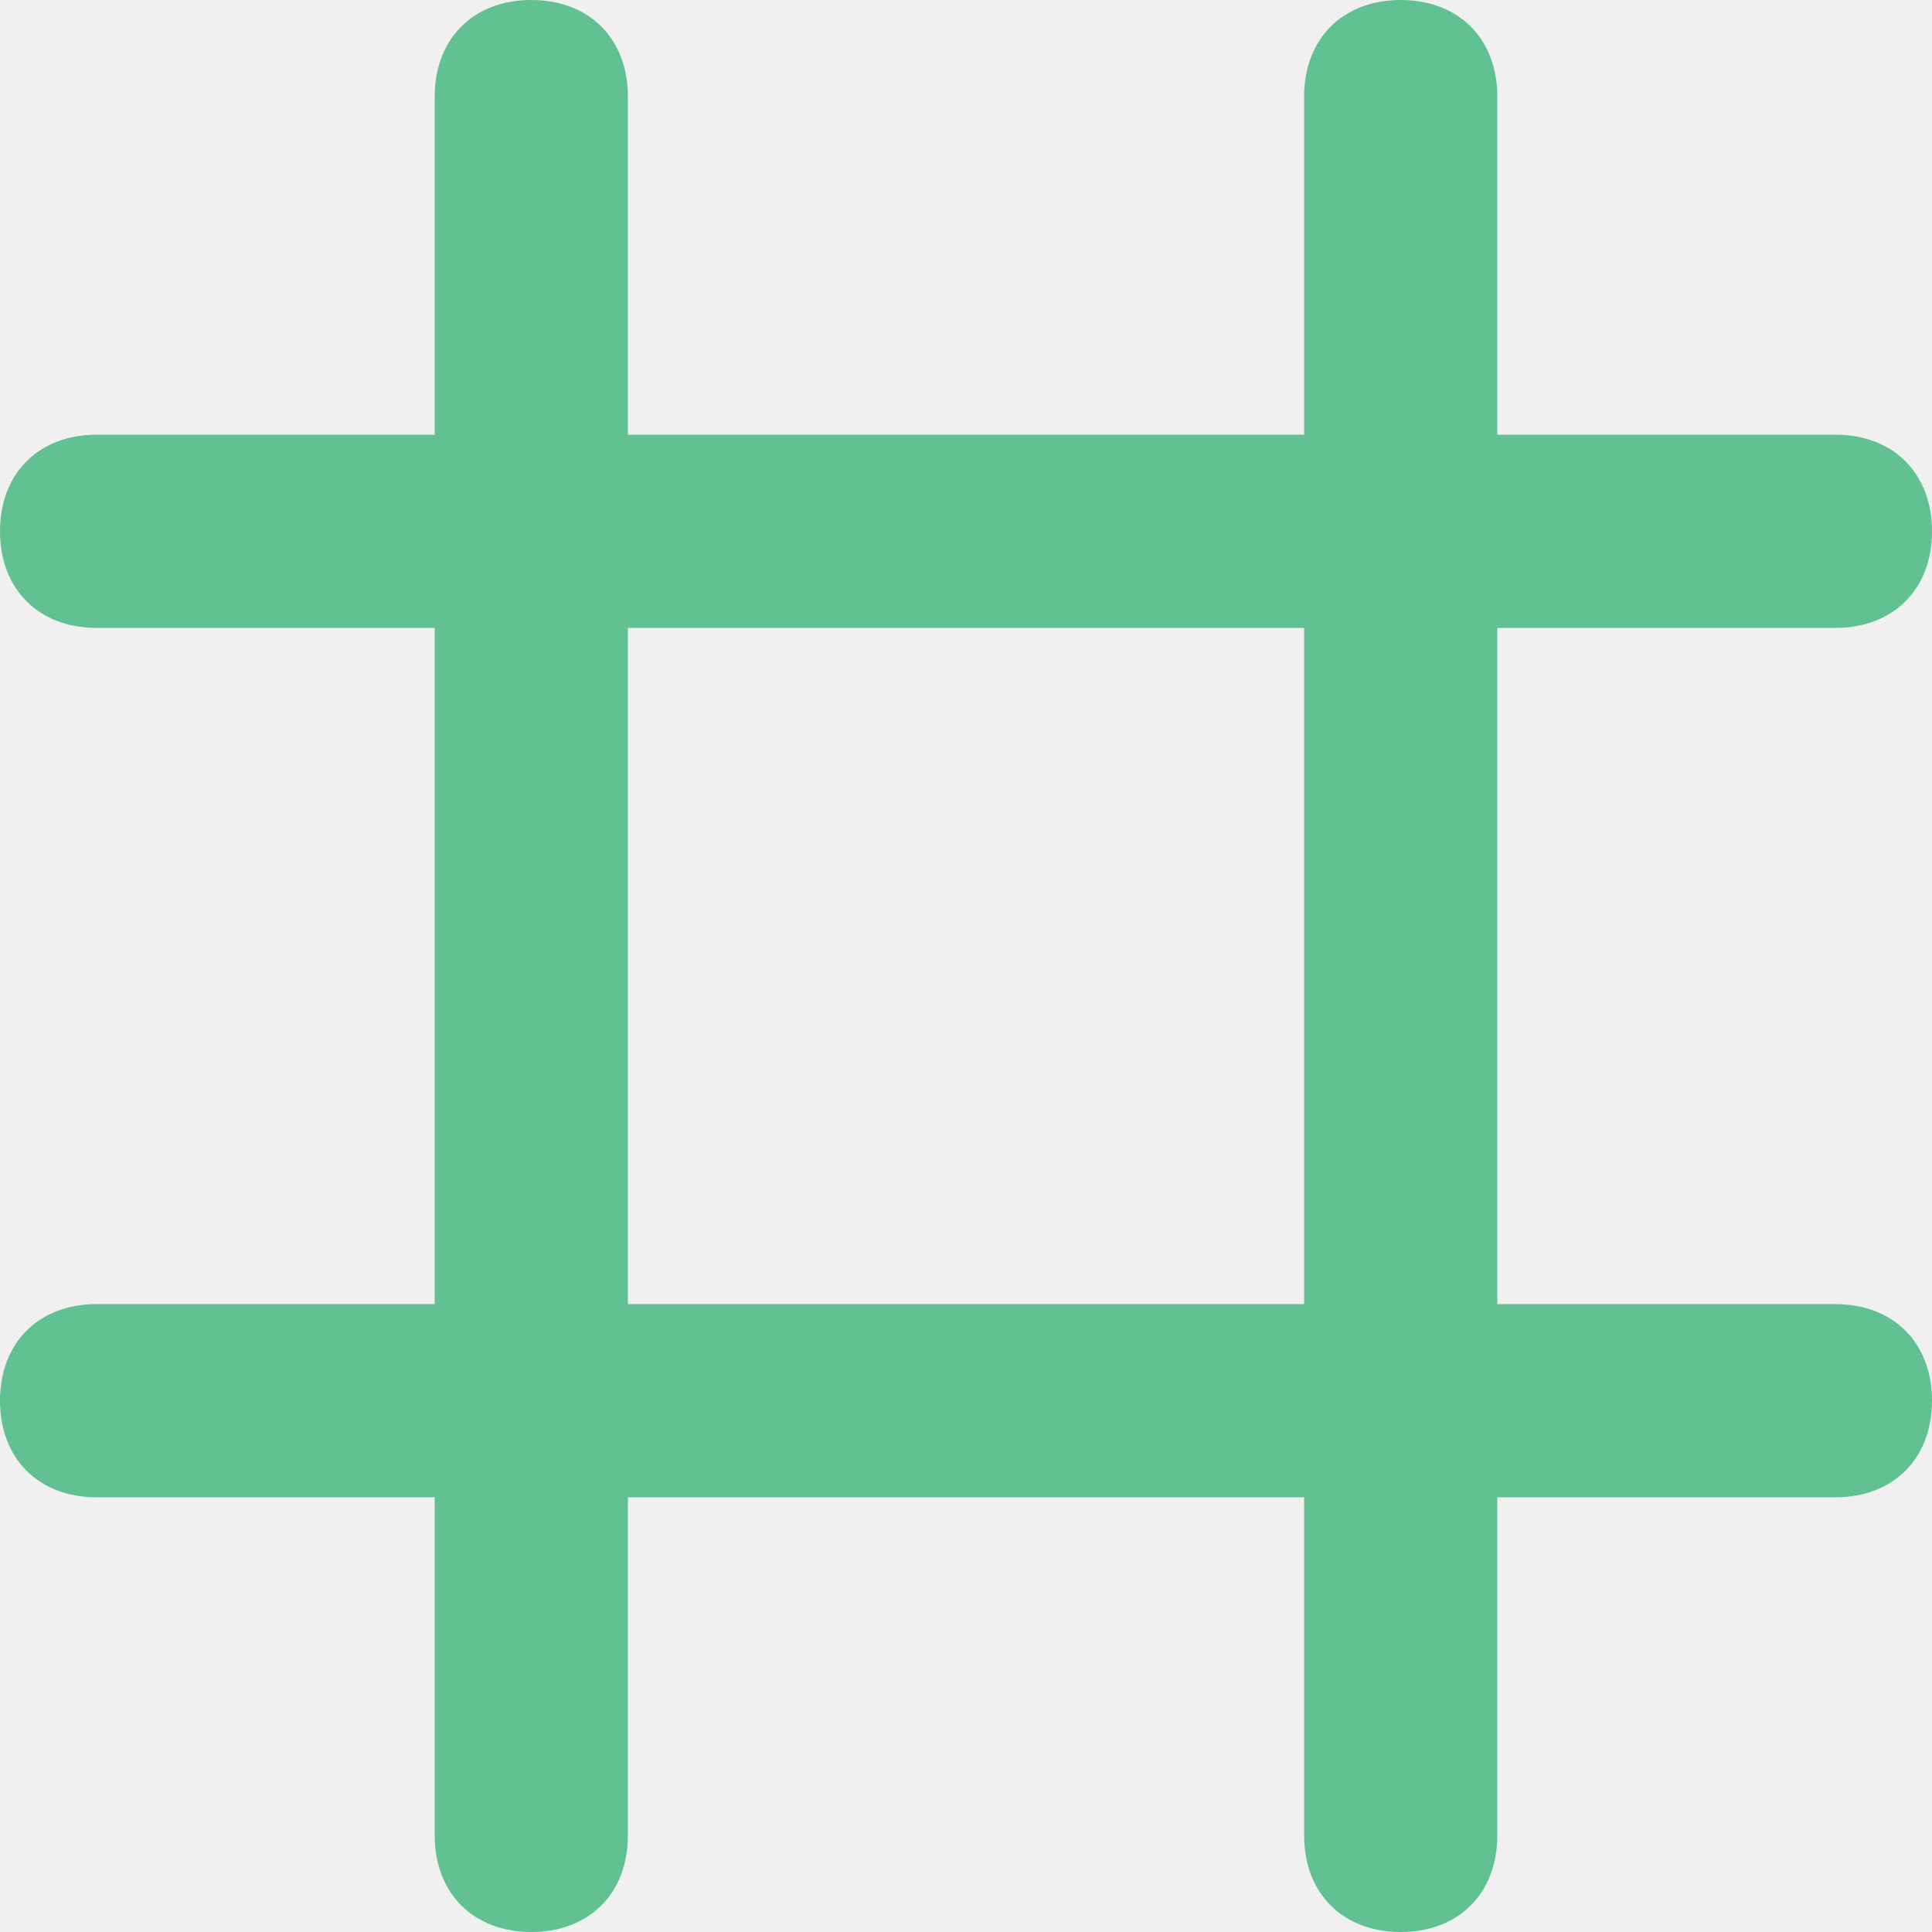
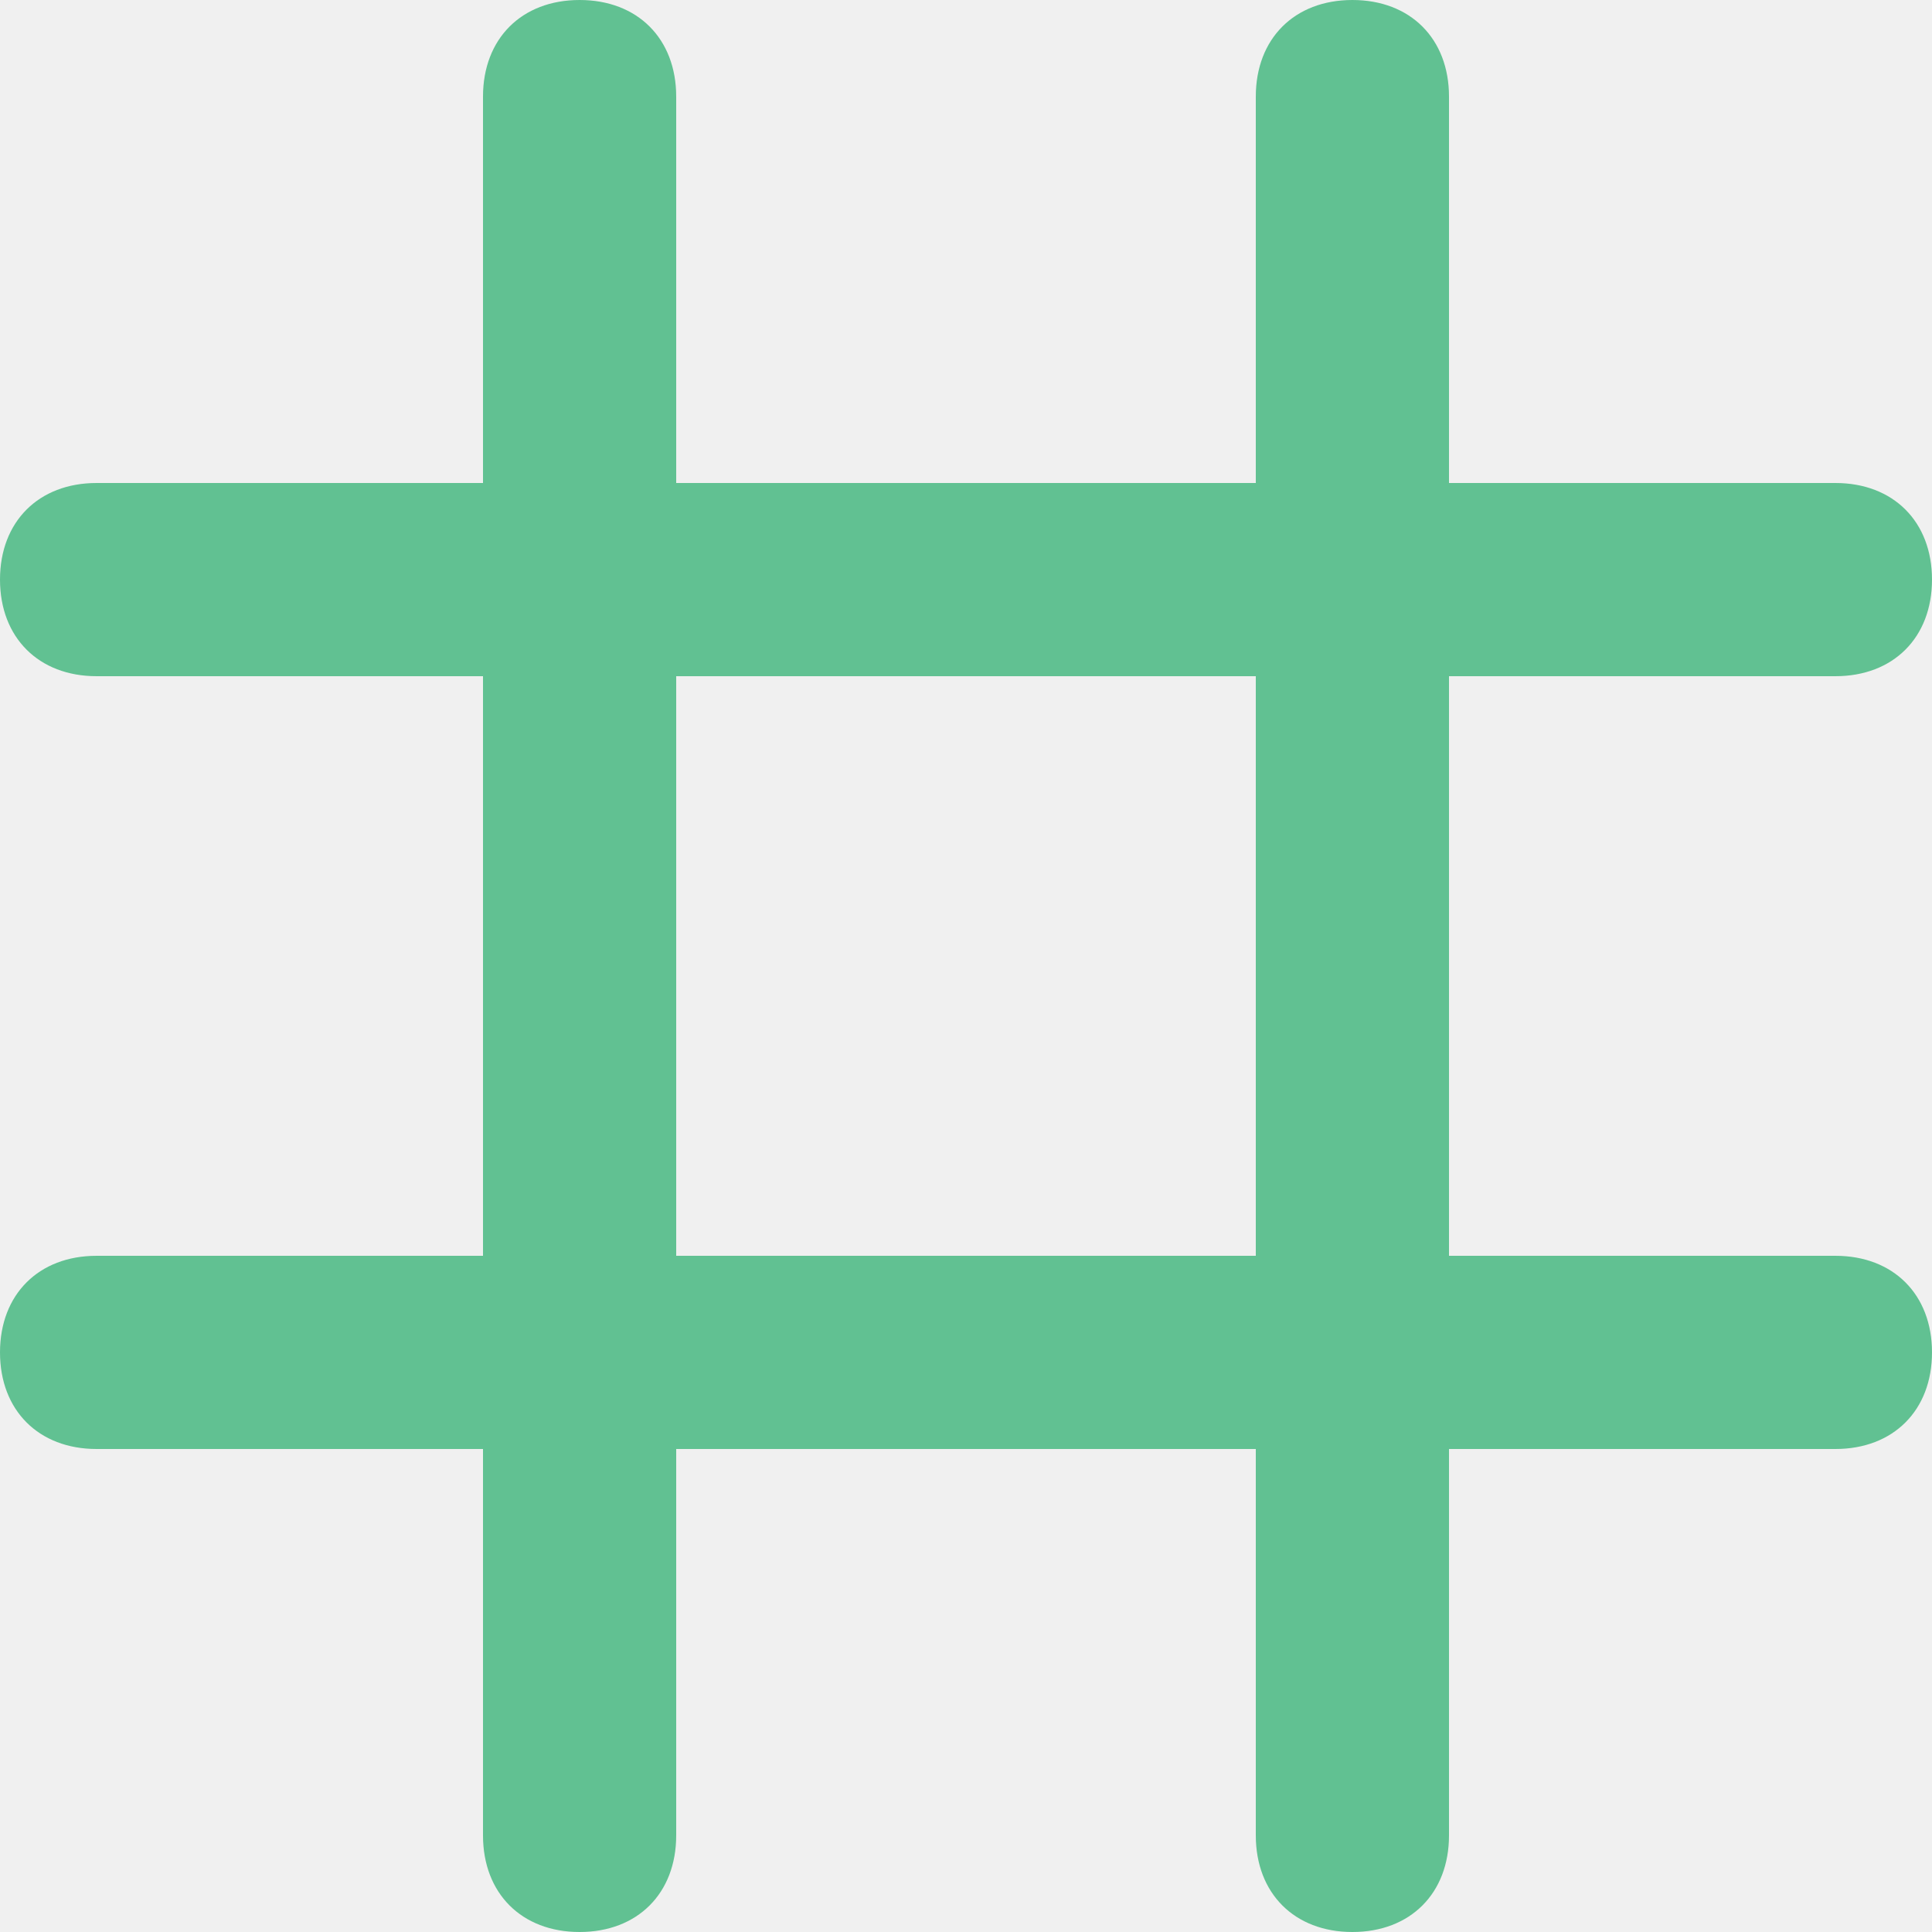
<svg xmlns="http://www.w3.org/2000/svg" version="1.1" id="Layer_1" x="0px" y="0px" width="20px" height="20px" viewBox="0 0 20 20" enable-background="new 0 0 20 20" xml:space="preserve">
-   <path fill="#61C192" d="M19,13.5h-3.5v-7H19c0.6,0,1-0.4,1-1s-0.4-1-1-1h-3.5V1c0-0.6-0.4-1-1-1s-1,0.4-1,1v3.5h-7V1  c0-0.6-0.4-1-1-1s-1,0.4-1,1v3.5H1c-0.6,0-1,0.4-1,1s0.4,1,1,1h3.5v7H1c-0.6,0-1,0.4-1,1s0.4,1,1,1h3.5V19c0,0.6,0.4,1,1,1  s1-0.4,1-1v-3.5h7V19c0,0.6,0.4,1,1,1s1-0.4,1-1v-3.5H19c0.6,0,1-0.4,1-1S19.6,13.5,19,13.5z M6.5,13.5v-7h7v7H6.5z" />
+   <path fill="#61C192" d="M-82.8,6.6c0,0.2,0,0.3,0,0.5c0,4.9-3.7,10.5-10.5,10.5c-2.1,0-4-0.6-5.7-1.7c0.3,0,0.6,0.1,0.9,0.1  c1.7,0,3.3-0.6,4.6-1.6c-1.6,0-3-1.1-3.4-2.6c0.2,0,0.5,0.1,0.7,0.1c0.3,0,0.7,0,1-0.1c-1.7-0.3-3-1.8-3-3.6v0  c0.5,0.3,1.1,0.4,1.7,0.5c-1-0.7-1.6-1.8-1.6-3.1c0-0.7,0.2-1.3,0.5-1.9c1.8,2.2,4.5,3.7,7.6,3.9c-0.1-0.3-0.1-0.6-0.1-0.8  c0-2,1.7-3.7,3.7-3.7c1.1,0,2,0.4,2.7,1.2c0.8-0.2,1.6-0.5,2.3-0.9c-0.3,0.9-0.9,1.6-1.6,2c0.7-0.1,1.5-0.3,2.1-0.6  C-81.5,5.5-82.1,6.1-82.8,6.6z" />
+   <path id="f" fill="#61C192" d="M-62.1,19.1v-8.2h2.8l0.4-3.2h-3.2v-2c0-0.9,0.3-1.6,1.6-1.6l1.7,0V1.2c-0.3,0-1.3-0.1-2.5-0.1  c-2.4,0-4.1,1.5-4.1,4.2v2.4h-2.8v3.2h2.8v8.2H-62.1z" />
+   <g>
+     <path fill-rule="evenodd" clip-rule="evenodd" fill="#61C192" d="M-38,1c-5.1,0-9.2,4.1-9.2,9.2c0,4.1,2.6,7.5,6.3,8.8   c0.5,0.1,0.6-0.2,0.6-0.4c0-0.2,0-0.9,0-1.7c-2.6,0.6-3.1-1.1-3.1-1.1c-0.4-1.1-1-1.3-1-1.3c-0.8-0.6,0.1-0.6,0.1-0.6   c0.9,0.1,1.4,0.9,1.4,0.9c0.8,1.4,2.2,1,2.7,0.8c0.1-0.6,0.3-1,0.6-1.2c-2-0.2-4.2-1-4.2-4.6c0-1,0.4-1.8,0.9-2.5   c-0.1-0.2-0.4-1.2,0.1-2.4c0,0,0.8-0.2,2.5,0.9c0.7-0.2,1.5-0.3,2.3-0.3c0.8,0,1.6,0.1,2.3,0.3c1.8-1.2,2.5-0.9,2.5-0.9   c0.5,1.3,0.2,2.2,0.1,2.4c0.6,0.6,0.9,1.5,0.9,2.5c0,3.5-2.2,4.3-4.2,4.6c0.3,0.3,0.6,0.8,0.6,1.7c0,1.2,0,2.2,0,2.5   c0,0.2,0.2,0.5,0.6,0.4c3.7-1.2,6.3-4.7,6.3-8.8C-28.8,5.2-32.9,1-38,1z" />
+   </g>
+   <g>
+     <path fill="#61C192" d="M-7.9,3c-2.7-2.7-5.4,0-5.4,0l-2.7,2.7l-0.2,0.2c1.7-0.5,2.5,0.2,2.5,0.2l1.7-1.7c0,0,1.4-1.4,2.7,0   c1.4,1.4,0,2.7,0,2.7l-3.6,3.6c-1.4,1.4-2.7,0-2.7,0c-0.7-0.7-0.7-1.3-0.7-1.3l-1.5,1.5c0,0,0.3,0.7,0.8,1.2c2.7,2.7,5.4,0,5.4,0   l3.6-3.6C-7.9,8.5-5.2,5.8-7.9,3z" />
+     <path fill="#61C192" d="M-15.8,13.5l-1.7,1.7c0,0-1.4,1.4-2.7,0c-1.4-1.4,0-2.7,0-2.7s2.3-2.3,3.6-3.6c1.4-1.4,2.7,0,2.7,0   c0.7,0.7,0.7,1.3,0.7,1.3l1.5-1.5c0,0-0.3-0.7-0.8-1.2c-2.7-2.7-5.4,0-5.4,0l-3.6,3.6c0,0-2.7,2.7,0,5.4c2.7,2.7,5.4,0,5.4,0   l2.7-2.7l0.2-0.2C-15,14.2-15.8,13.5-15.8,13.5z" />
+   </g>
+   <path fill="#61C192" d="M19,13h-4V7h4c0.6,0,1-0.4,1-1s-0.4-1-1-1h-4V1c0-0.6-0.4-1-1-1s-1,0.4-1,1v4H7V1c0-0.6-0.4-1-1-1S5,0.4,5,1  v4H1C0.4,5,0,5.4,0,6s0.4,1,1,1h4v6H1c-0.6,0-1,0.4-1,1s0.4,1,1,1h4v4c0,0.6,0.4,1,1,1s1-0.4,1-1v-4h6v4c0,0.6,0.4,1,1,1s1-0.4,1-1  v-4h4c0.6,0,1-0.4,1-1S19.6,13,19,13z M7,13V7h6v6H7z" />
+   <path fill="#61C192" d="M34.4,9.8l8.3-8.3c0.4-0.4,0.4-1,0-1.4s-1-0.4-1.4,0l-8.7,8.7H24c-0.6,0-1,0.4-1,1s0.4,1,1,1h8.6l8.7,8.7  c0.2,0.2,0.5,0.3,0.7,0.3s0.5-0.1,0.7-0.3c0.4-0.4,0.4-1,0-1.4L34.4,9.8z" />
+   <path fill="#61C192" d="M66.7,8.9l-18-9c-0.5-0.2-1.1,0-1.3,0.4s0,1.1,0.4,1.3L64,9.8l-14.8,7.4V9.8c0-0.6-0.4-1-1-1s-1,0.4-1,1v9  c0,0.3,0.2,0.7,0.5,0.9c0.2,0.1,0.3,0.1,0.5,0.1c0.2,0,0.3,0,0.4-0.1l18-9c0.3-0.2,0.6-0.5,0.6-0.9S67,9.1,66.7,8.9z" />
+   <rect x="-119.5" y="-9.2" fill="#61C192" width="11.5" height="11.5" />
+   <rect x="-119.5" y="4.5" fill="#878B8F" width="11.5" height="11.5" />
+   <rect x="-119.5" y="18.2" fill="#FFFFFF" width="11.5" height="11.5" />
+   <g>
+     <path fill="#61C192" d="M106.2,19.3c-0.6,0-1-0.4-1-1c0-9.4-7.6-17-17-17c-0.6,0-1-0.4-1-1s0.4-1,1-1c10.5,0,19,8.5,19,19   C107.2,18.9,106.8,19.3,106.2,19.3z" />
+     <path fill="#61C192" d="M97.2,19.3h-9c-0.6,0-1-0.4-1-1v-9c0-0.6,0.4-1,1-1c5.5,0,10,4.5,10,10C98.2,18.9,97.8,19.3,97.2,19.3z    M89.2,17.3h6.9c-0.5-3.6-3.3-6.5-6.9-6.9V17.3z" />
+   </g>
+   <g>
+     <path fill="#61C192" d="M146.2,19.3c-0.6,0-1-0.4-1-1v-17h-17c-0.6,0-1-0.4-1-1s0.4-1,1-1h18c0.6,0,1,0.4,1,1v18   C147.2,18.9,146.8,19.3,146.2,19.3z" />
+     <path fill="#61C192" d="M128.2,19.3c-0.3,0-0.5-0.1-0.7-0.3c-0.4-0.4-0.4-1,0-1.4l9-9c0.4-0.4,1-0.4,1.4,0s0.4,1,0,1.4l-9,9   C128.8,19.2,128.5,19.3,128.2,19.3z" />
+   </g>
+   <g>
+     <path fill="#61C192" d="M177.2-0.7c-5.5,0-10,4.5-10,10c0,0.6,0.4,1,1,1s1-0.4,1-1c0-4.4,3.6-8,8-8s8,3.6,8,8c0,0.6,0.4,1,1,1   s1-0.4,1-1C187.2,3.8,182.8-0.7,177.2-0.7z" />
+     <path fill="#61C192" d="M182.8,9.3c0-3-2.5-5.5-5.5-5.5s-5.5,2.5-5.5,5.5s2.5,5.5,5.5,5.5S182.8,12.3,182.8,9.3z M178.5,6.8   c0.7,0,1.2,0.6,1.2,1.3s-0.6,1.2-1.2,1.2s-1.2-0.6-1.2-1.2S177.8,6.8,178.5,6.8z M173.8,9.3c0-1.5,0.9-2.7,2.2-3.2   c-0.4,0.6-0.7,1.2-0.7,2c0,1.8,1.5,3.2,3.2,3.2c0.8,0,1.4-0.3,2-0.7c-0.5,1.3-1.8,2.2-3.2,2.2C175.3,12.8,173.8,11.2,173.8,9.3z" />
+     <path fill="#61C192" d="M182.9,15c-1.5,1.5-3.5,2.3-5.7,2.3s-4.1-0.8-5.7-2.3c-0.4-0.4-1-0.4-1.4,0c-0.4,0.4-0.4,1,0,1.4   c1.9,1.9,4.4,2.9,7.1,2.9s5.2-1,7.1-2.9c0.4-0.4,0.4-1,0-1.4C183.9,14.6,183.3,14.6,182.9,15z" />
+   </g>
+   <g>
+     <path fill="#61C192" d="M216.5,10c0.2,0.2,0.5,0.3,0.7,0.3s0.5-0.1,0.7-0.3l9-9c0.4-0.4,0.4-1,0-1.4s-1-0.4-1.4,0l-8.3,8.3L209-0.4   c-0.4-0.4-1-0.4-1.4,0s-0.4,1,0,1.4L216.5,10z" />
+     <path fill="#61C192" d="M226.2,17.3h-18c-0.6,0-1,0.4-1,1s0.4,1,1,1h18c0.6,0,1-0.4,1-1S226.8,17.3,226.2,17.3z" />
+   </g>
</svg>
